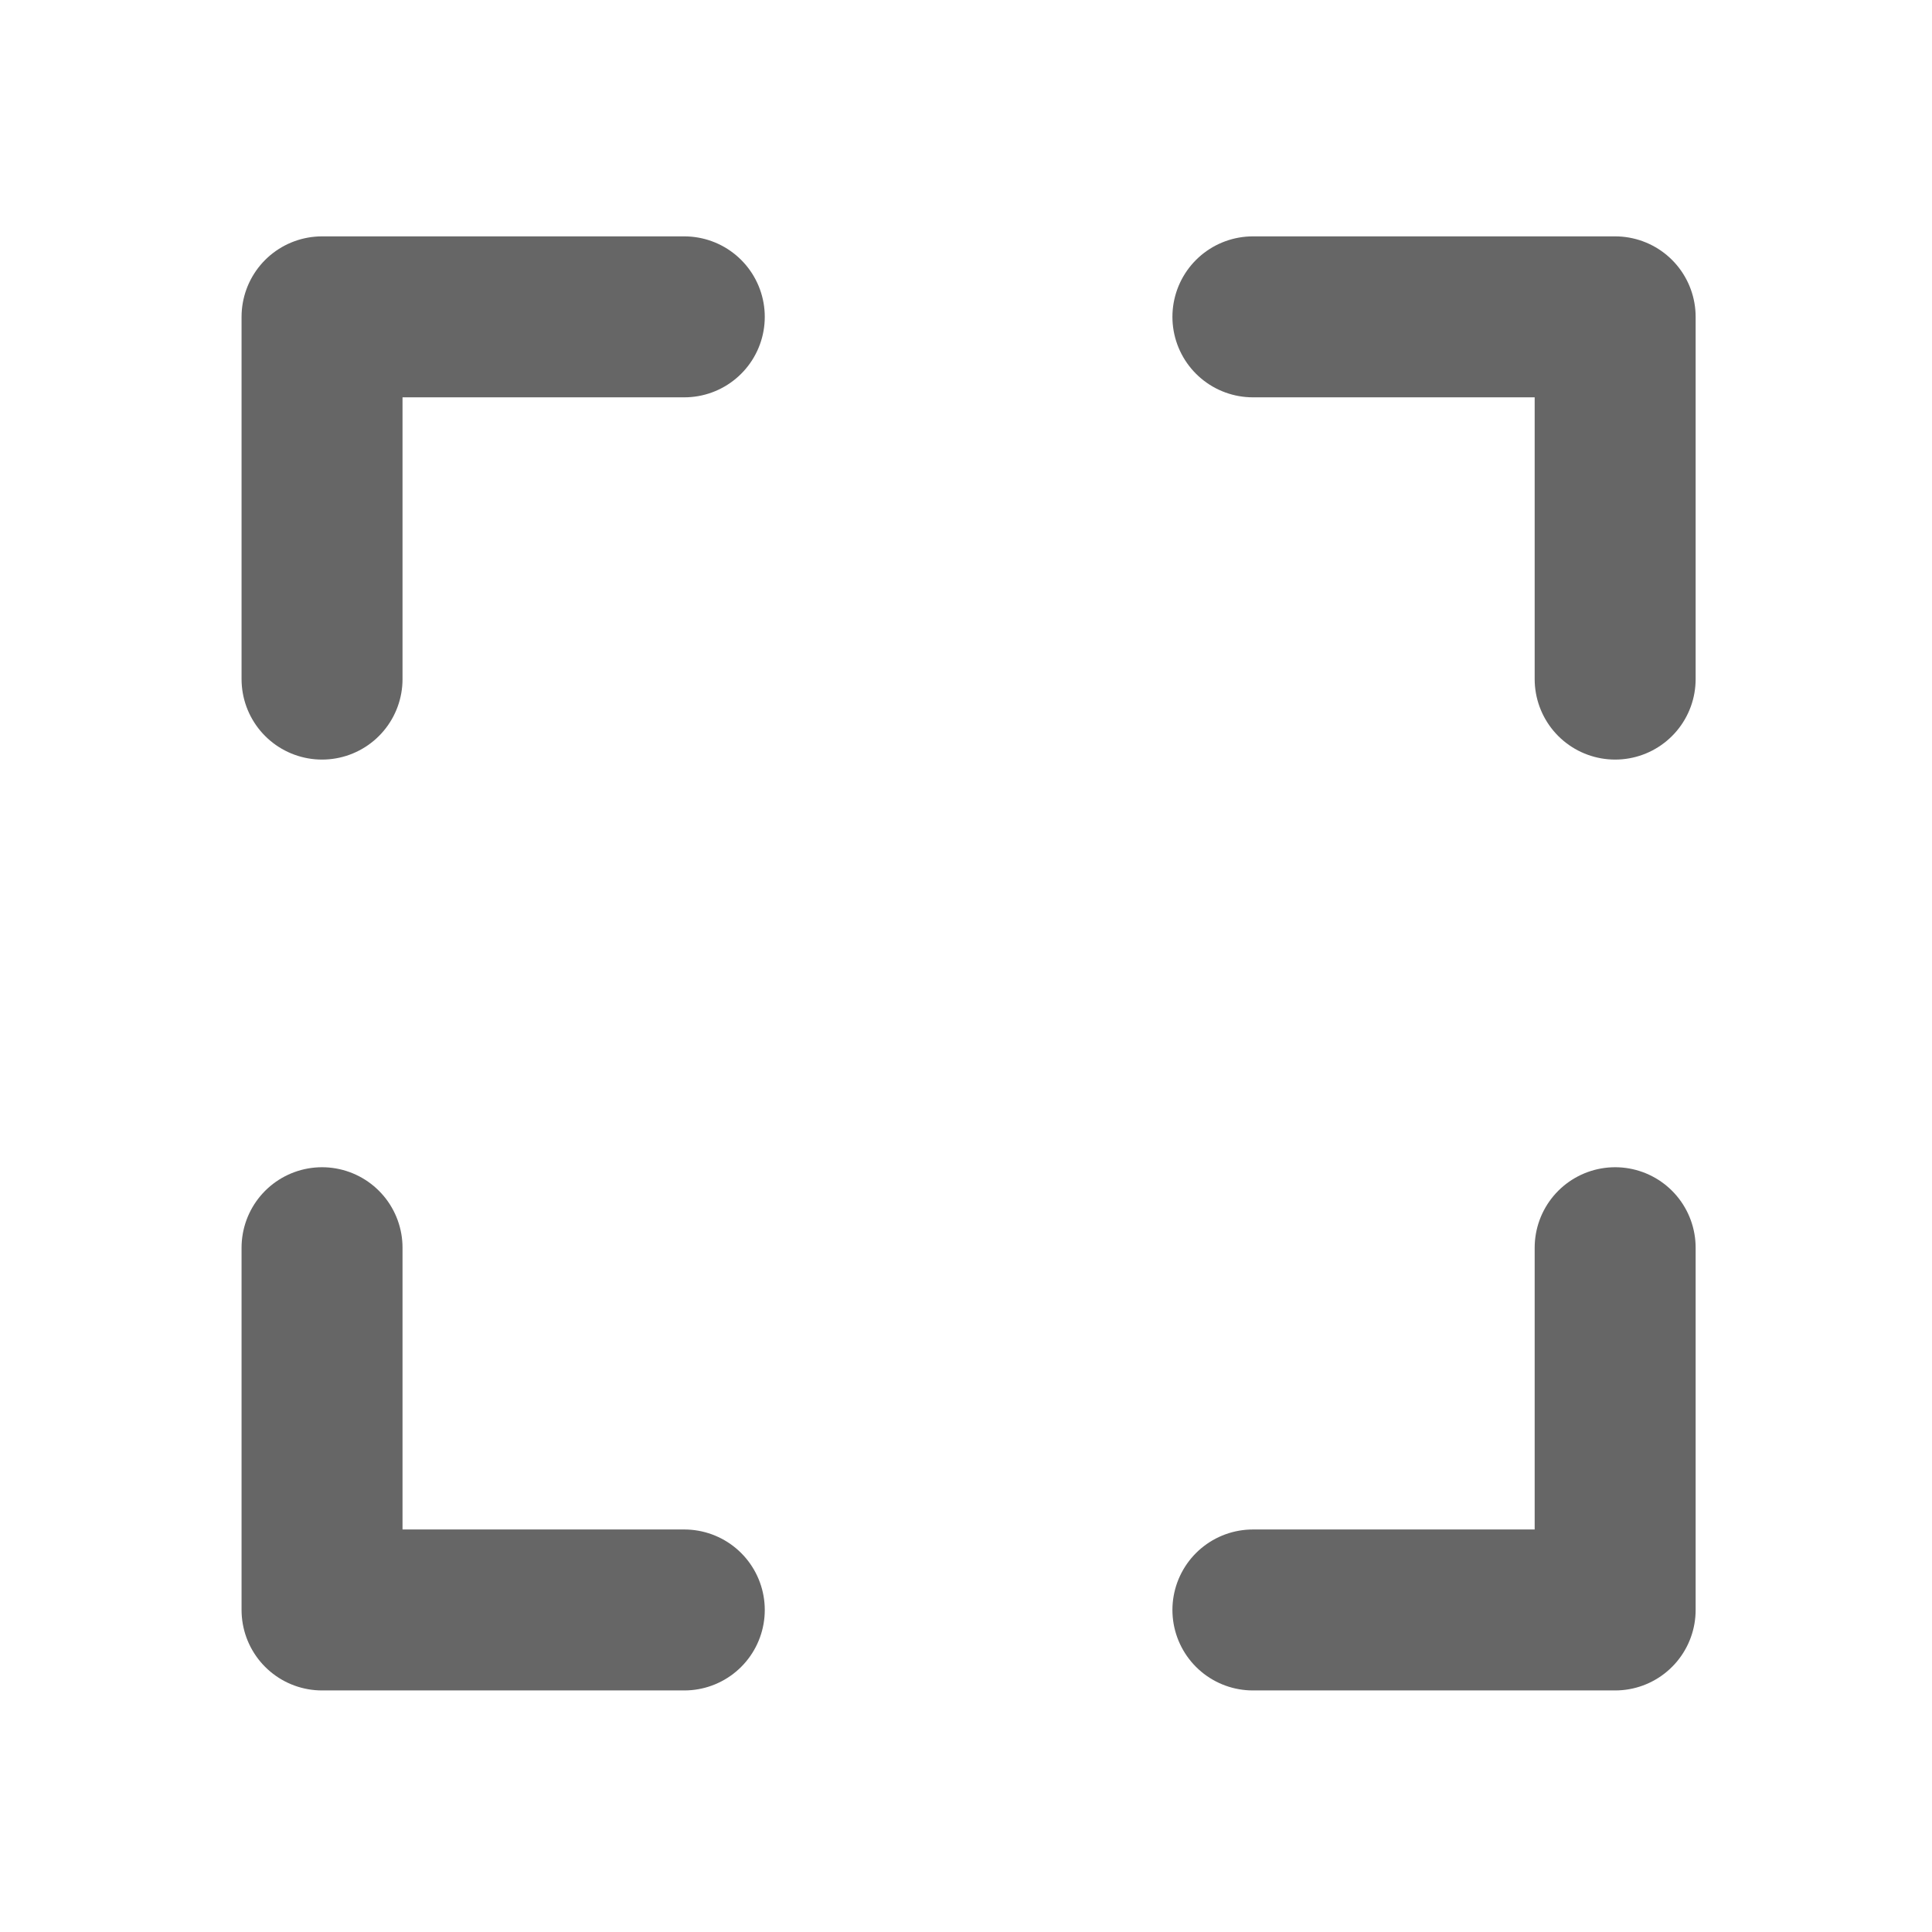
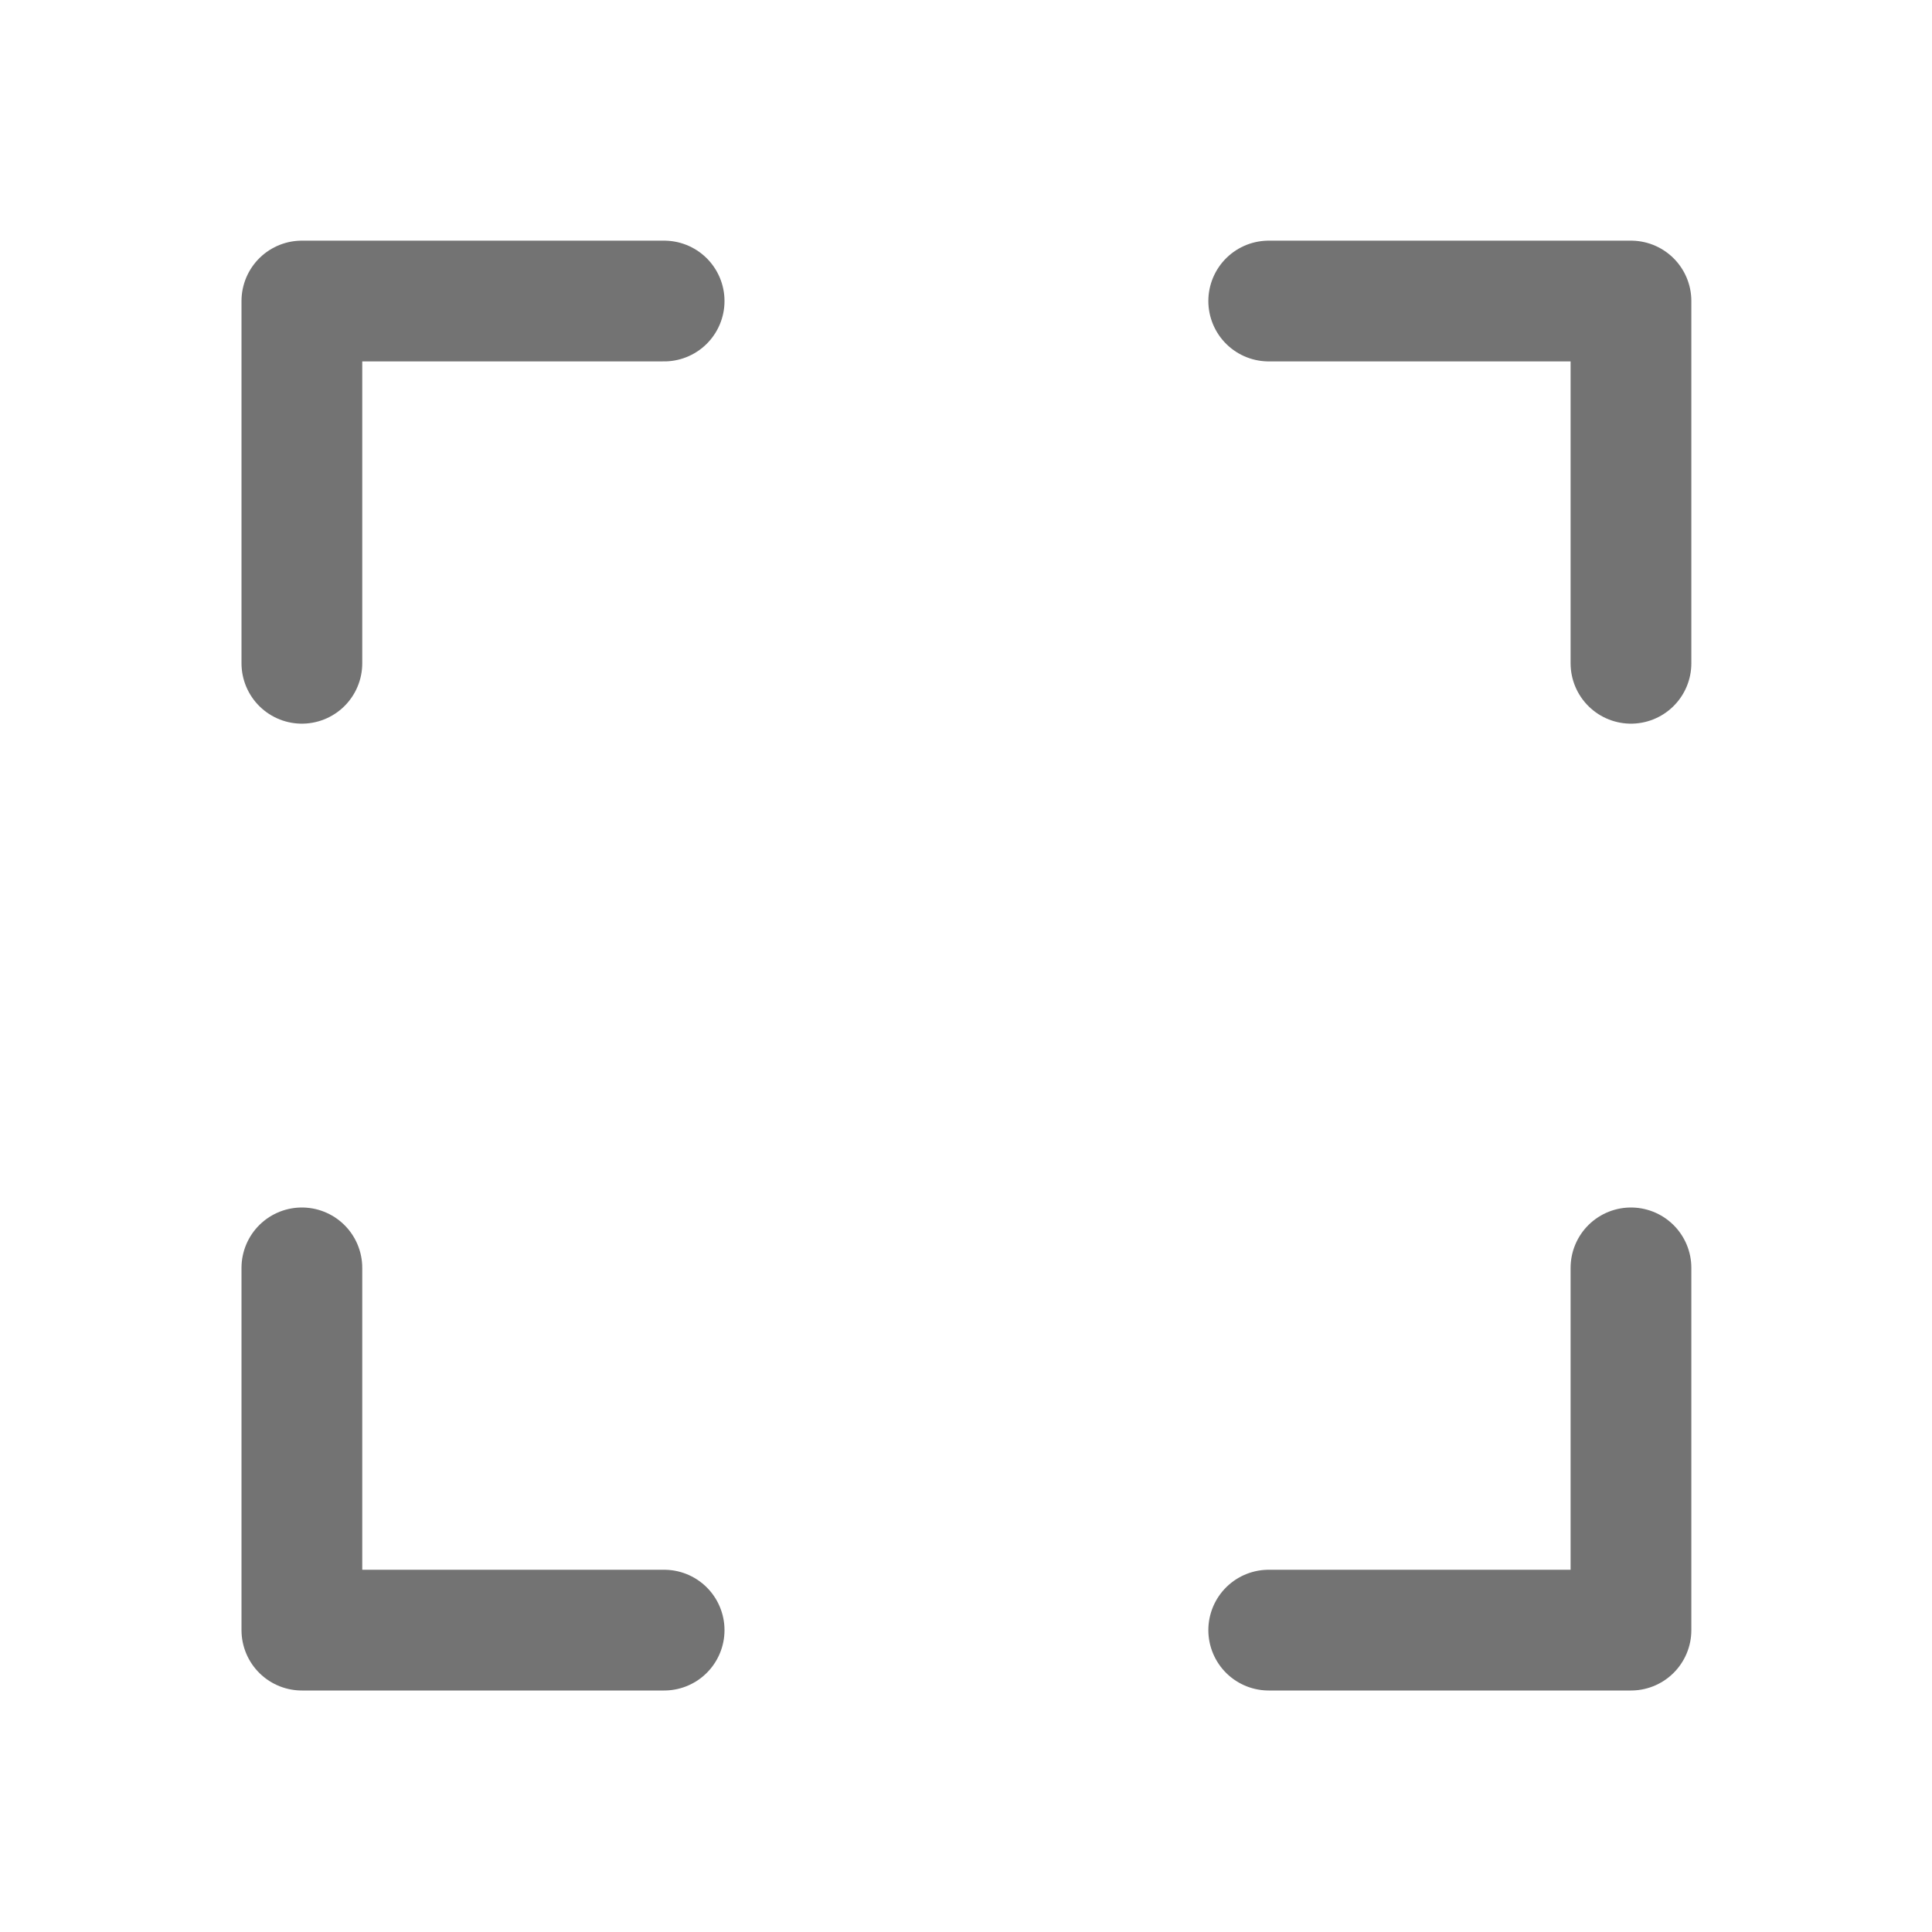
<svg xmlns="http://www.w3.org/2000/svg" width="16" height="16" viewBox="0 0 16 16" id="svg2" version="1.1">
  <defs id="defs10" />
-   <path style="fill:none;fill-rule:evenodd;stroke:#000000;stroke-width:1.333;stroke-linecap:round;stroke-linejoin:round;stroke-miterlimit:4;stroke-dasharray:none;stroke-opacity:0.6" d="m 10.376,2.624 3,0 0,3" id="path4136" />
-   <path style="fill:none;fill-rule:evenodd;stroke:#000000;stroke-width:1.333;stroke-linecap:round;stroke-linejoin:round;stroke-miterlimit:4;stroke-dasharray:none;stroke-opacity:0.6" d="m 5.667,2.624 -3,0 0,3" id="path4138" />
-   <path style="fill:none;fill-rule:evenodd;stroke:#000000;stroke-width:1.333;stroke-linecap:round;stroke-linejoin:round;stroke-miterlimit:4;stroke-dasharray:none;stroke-opacity:0.6" d="m 2.667,10.333 0,3 3,0" id="path4140" />
-   <path style="fill:none;fill-rule:evenodd;stroke:#000000;stroke-width:1.333;stroke-linecap:round;stroke-linejoin:round;stroke-miterlimit:4;stroke-dasharray:none;stroke-opacity:0.6" d="m 10.376,13.333 3,0 0,-3" id="path4142" />
+   <path style="fill:none;fill-rule:evenodd;stroke:#000000;stroke-width:1;stroke-linecap:round;stroke-linejoin:round;stroke-miterlimit:4;stroke-dasharray:none;stroke-opacity:0.55" d="m 10.507,2.493 3,0 0,3" id="path4136" />
+   <path style="fill:none;fill-rule:evenodd;stroke:#000000;stroke-width:1;stroke-linecap:round;stroke-linejoin:round;stroke-miterlimit:4;stroke-dasharray:none;stroke-opacity:0.55" d="m 5.5,2.493 -3,0 0,3" id="path4138" />
+   <path style="fill:none;fill-rule:evenodd;stroke:#000000;stroke-width:1;stroke-linecap:round;stroke-linejoin:round;stroke-miterlimit:4;stroke-dasharray:none;stroke-opacity:0.55" d="m 2.5,10.5 0,3 3,0" id="path4140" />
+   <path style="fill:none;fill-rule:evenodd;stroke:#000000;stroke-width:1;stroke-linecap:round;stroke-linejoin:round;stroke-miterlimit:4;stroke-dasharray:none;stroke-opacity:0.55" d="m 10.507,13.5 3,0 0,-3" id="path4142" />
</svg>
